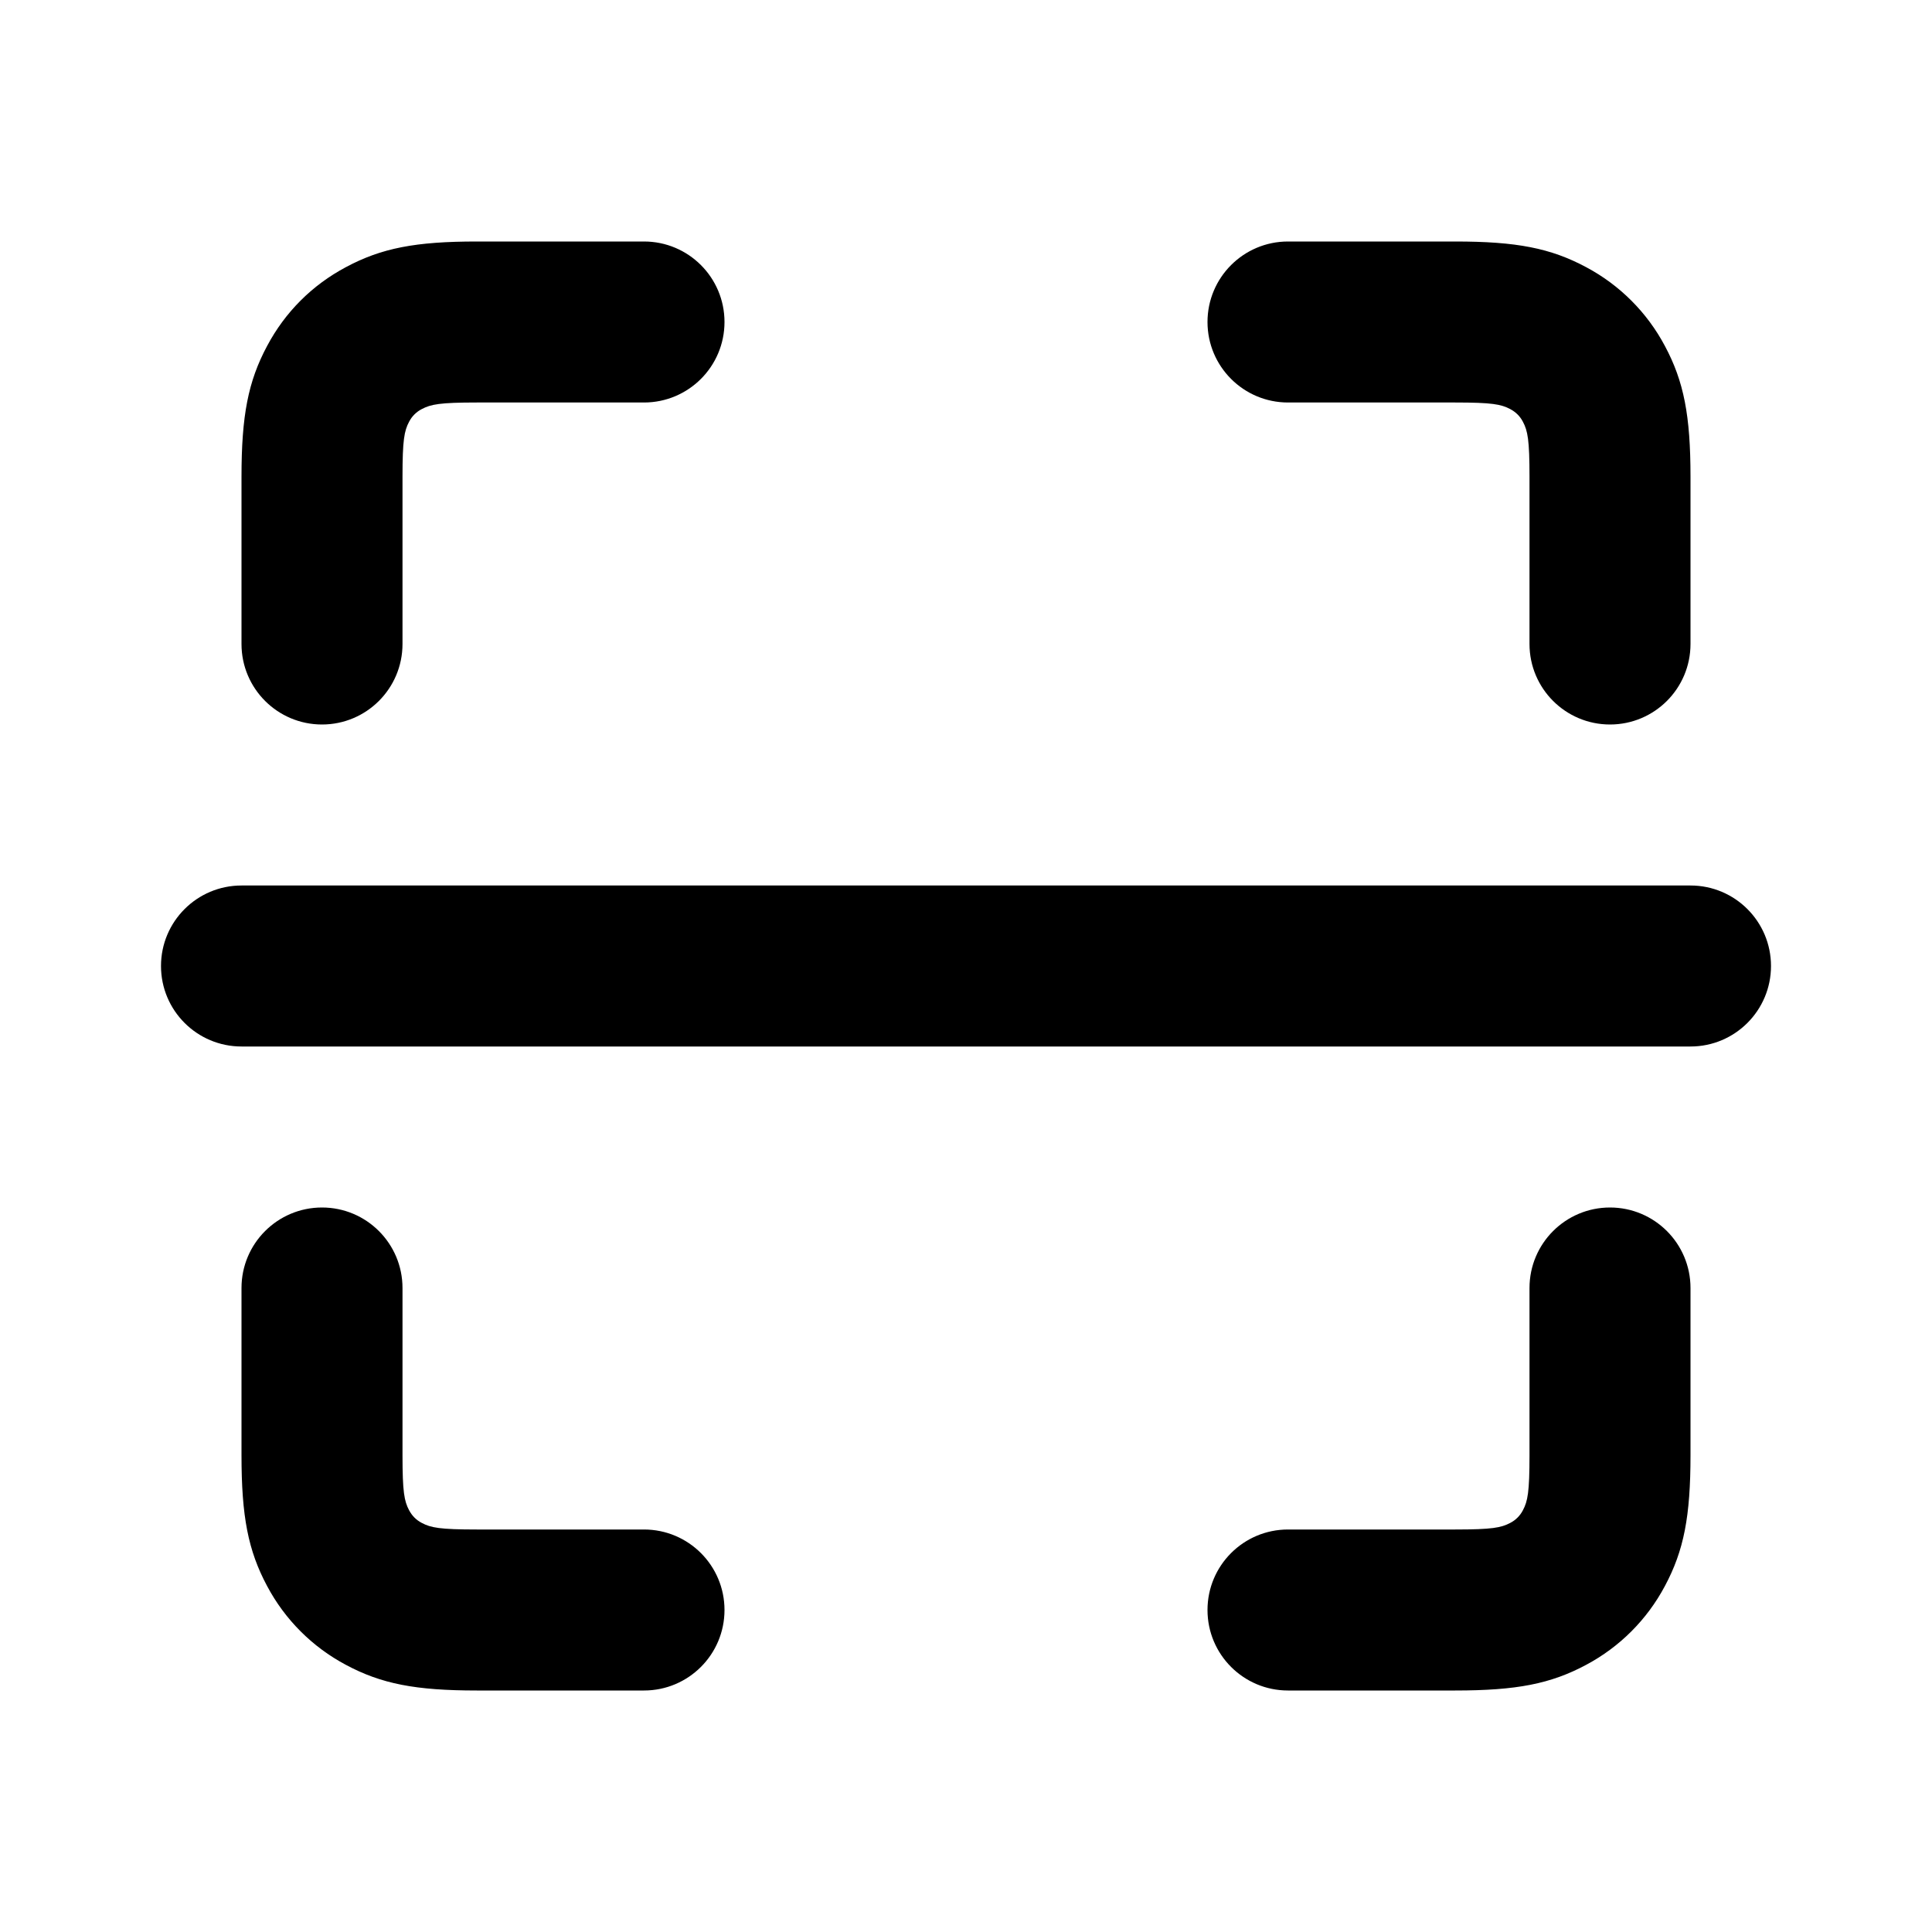
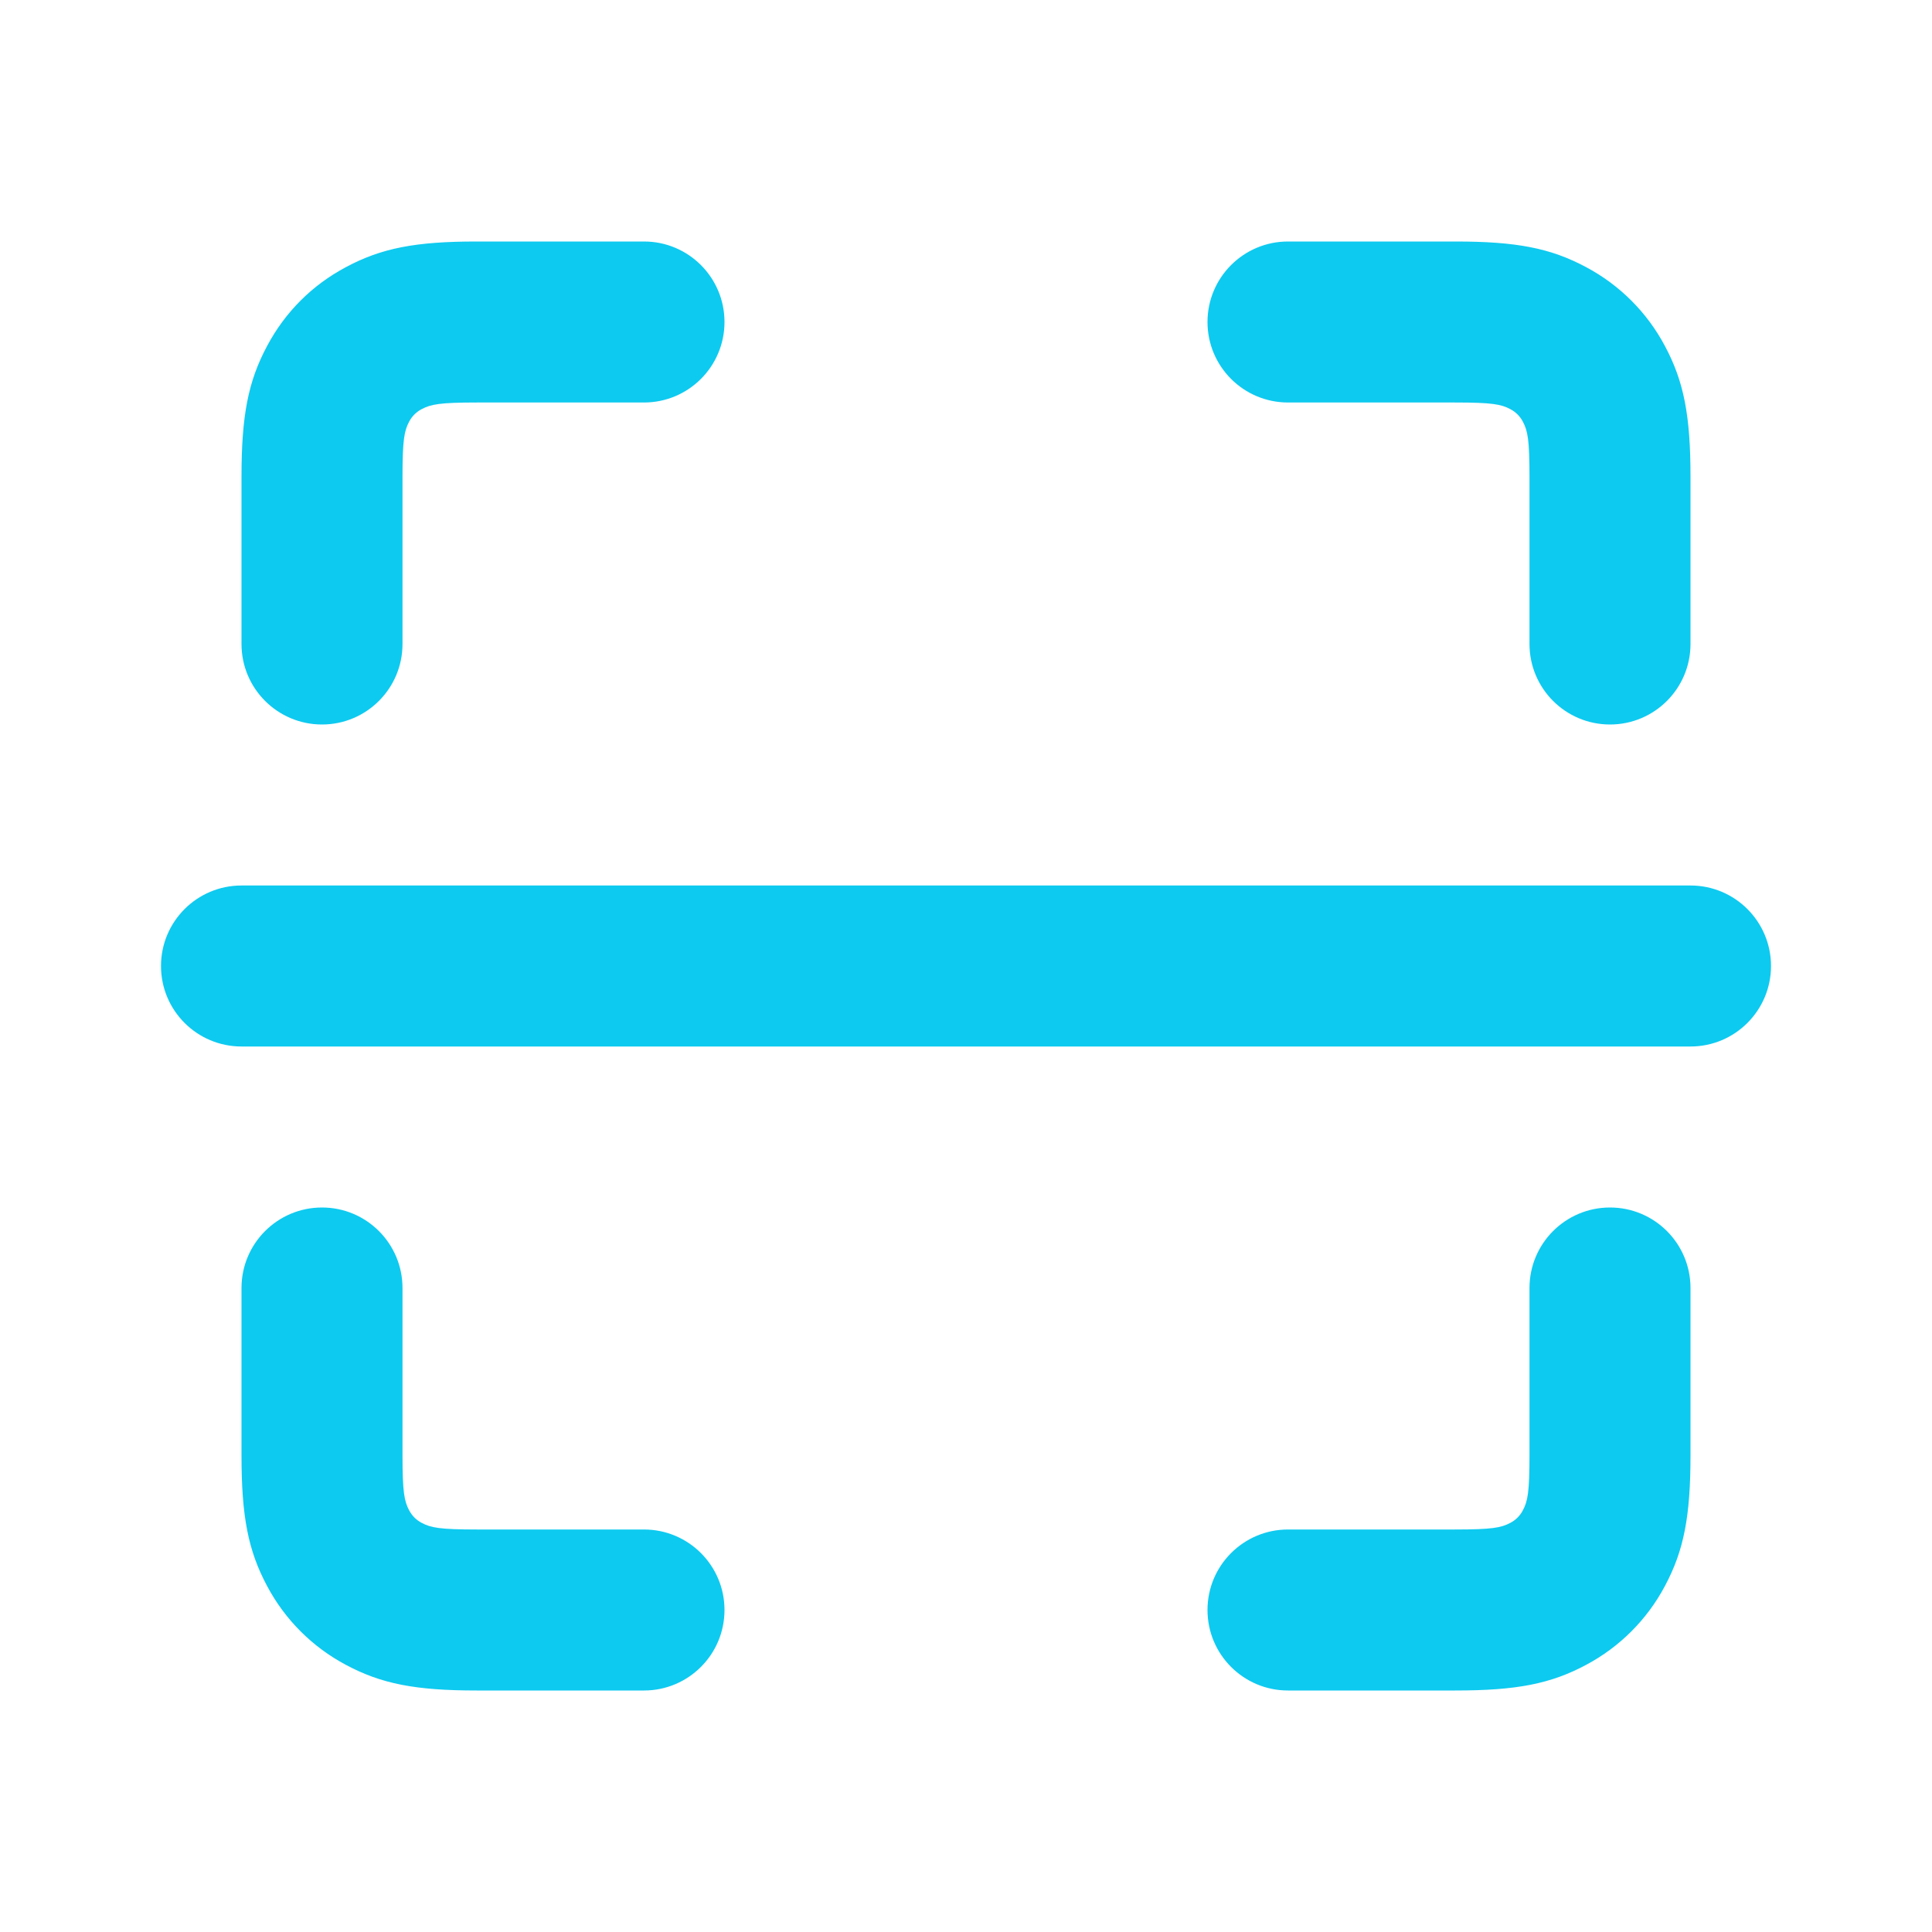
<svg xmlns="http://www.w3.org/2000/svg" width="800px" height="800px" viewBox="0 0 24 24" fill="none">
-   <path fill-rule="evenodd" clip-rule="evenodd" d="M5 8a1 1 0 0 1-2 0V5.923c0-.76.082-1.185.319-1.627.223-.419.558-.754.977-.977C4.738 3.082 5.162 3 5.923 3H8a1 1 0 0 1 0 2H5.923c-.459 0-.57.022-.684.082a.364.364 0 0 0-.157.157c-.06.113-.082.225-.082.684V8zm3 11a1 1 0 1 1 0 2H5.923c-.76 0-1.185-.082-1.627-.319a2.363 2.363 0 0 1-.977-.977C3.082 19.262 3 18.838 3 18.077V16a1 1 0 1 1 2 0v2.077c0 .459.022.57.082.684.038.07.087.12.157.157.113.06.225.082.684.082H8zm7-15a1 1 0 0 0 1 1h2.077c.459 0 .57.022.684.082.07.038.12.087.157.157.06.113.082.225.082.684V8a1 1 0 1 0 2 0V5.923c0-.76-.082-1.185-.319-1.627a2.363 2.363 0 0 0-.977-.977C19.262 3.082 18.838 3 18.077 3H16a1 1 0 0 0-1 1zm4 12a1 1 0 1 1 2 0v2.077c0 .76-.082 1.185-.319 1.627a2.364 2.364 0 0 1-.977.977c-.442.237-.866.319-1.627.319H16a1 1 0 1 1 0-2h2.077c.459 0 .57-.022.684-.082a.363.363 0 0 0 .157-.157c.06-.113.082-.225.082-.684V16zM3 11a1 1 0 1 0 0 2h18a1 1 0 1 0 0-2H3z" fill="#000000" />
+   <path fill-rule="evenodd" clip-rule="evenodd" d="M5 8a1 1 0 0 1-2 0V5.923c0-.76.082-1.185.319-1.627.223-.419.558-.754.977-.977C4.738 3.082 5.162 3 5.923 3H8a1 1 0 0 1 0 2H5.923c-.459 0-.57.022-.684.082a.364.364 0 0 0-.157.157c-.06.113-.082.225-.082.684V8zm3 11a1 1 0 1 1 0 2H5.923c-.76 0-1.185-.082-1.627-.319a2.363 2.363 0 0 1-.977-.977C3.082 19.262 3 18.838 3 18.077V16a1 1 0 1 1 2 0v2.077c0 .459.022.57.082.684.038.07.087.12.157.157.113.06.225.082.684.082H8zm7-15a1 1 0 0 0 1 1h2.077c.459 0 .57.022.684.082.07.038.12.087.157.157.06.113.082.225.082.684V8a1 1 0 1 0 2 0V5.923c0-.76-.082-1.185-.319-1.627a2.363 2.363 0 0 0-.977-.977C19.262 3.082 18.838 3 18.077 3H16a1 1 0 0 0-1 1zm4 12a1 1 0 1 1 2 0v2.077c0 .76-.082 1.185-.319 1.627a2.364 2.364 0 0 1-.977.977c-.442.237-.866.319-1.627.319H16a1 1 0 1 1 0-2h2.077c.459 0 .57-.022.684-.082a.363.363 0 0 0 .157-.157c.06-.113.082-.225.082-.684V16zM3 11a1 1 0 1 0 0 2h18a1 1 0 1 0 0-2H3z" fill="#0DCAF0" />
</svg>
